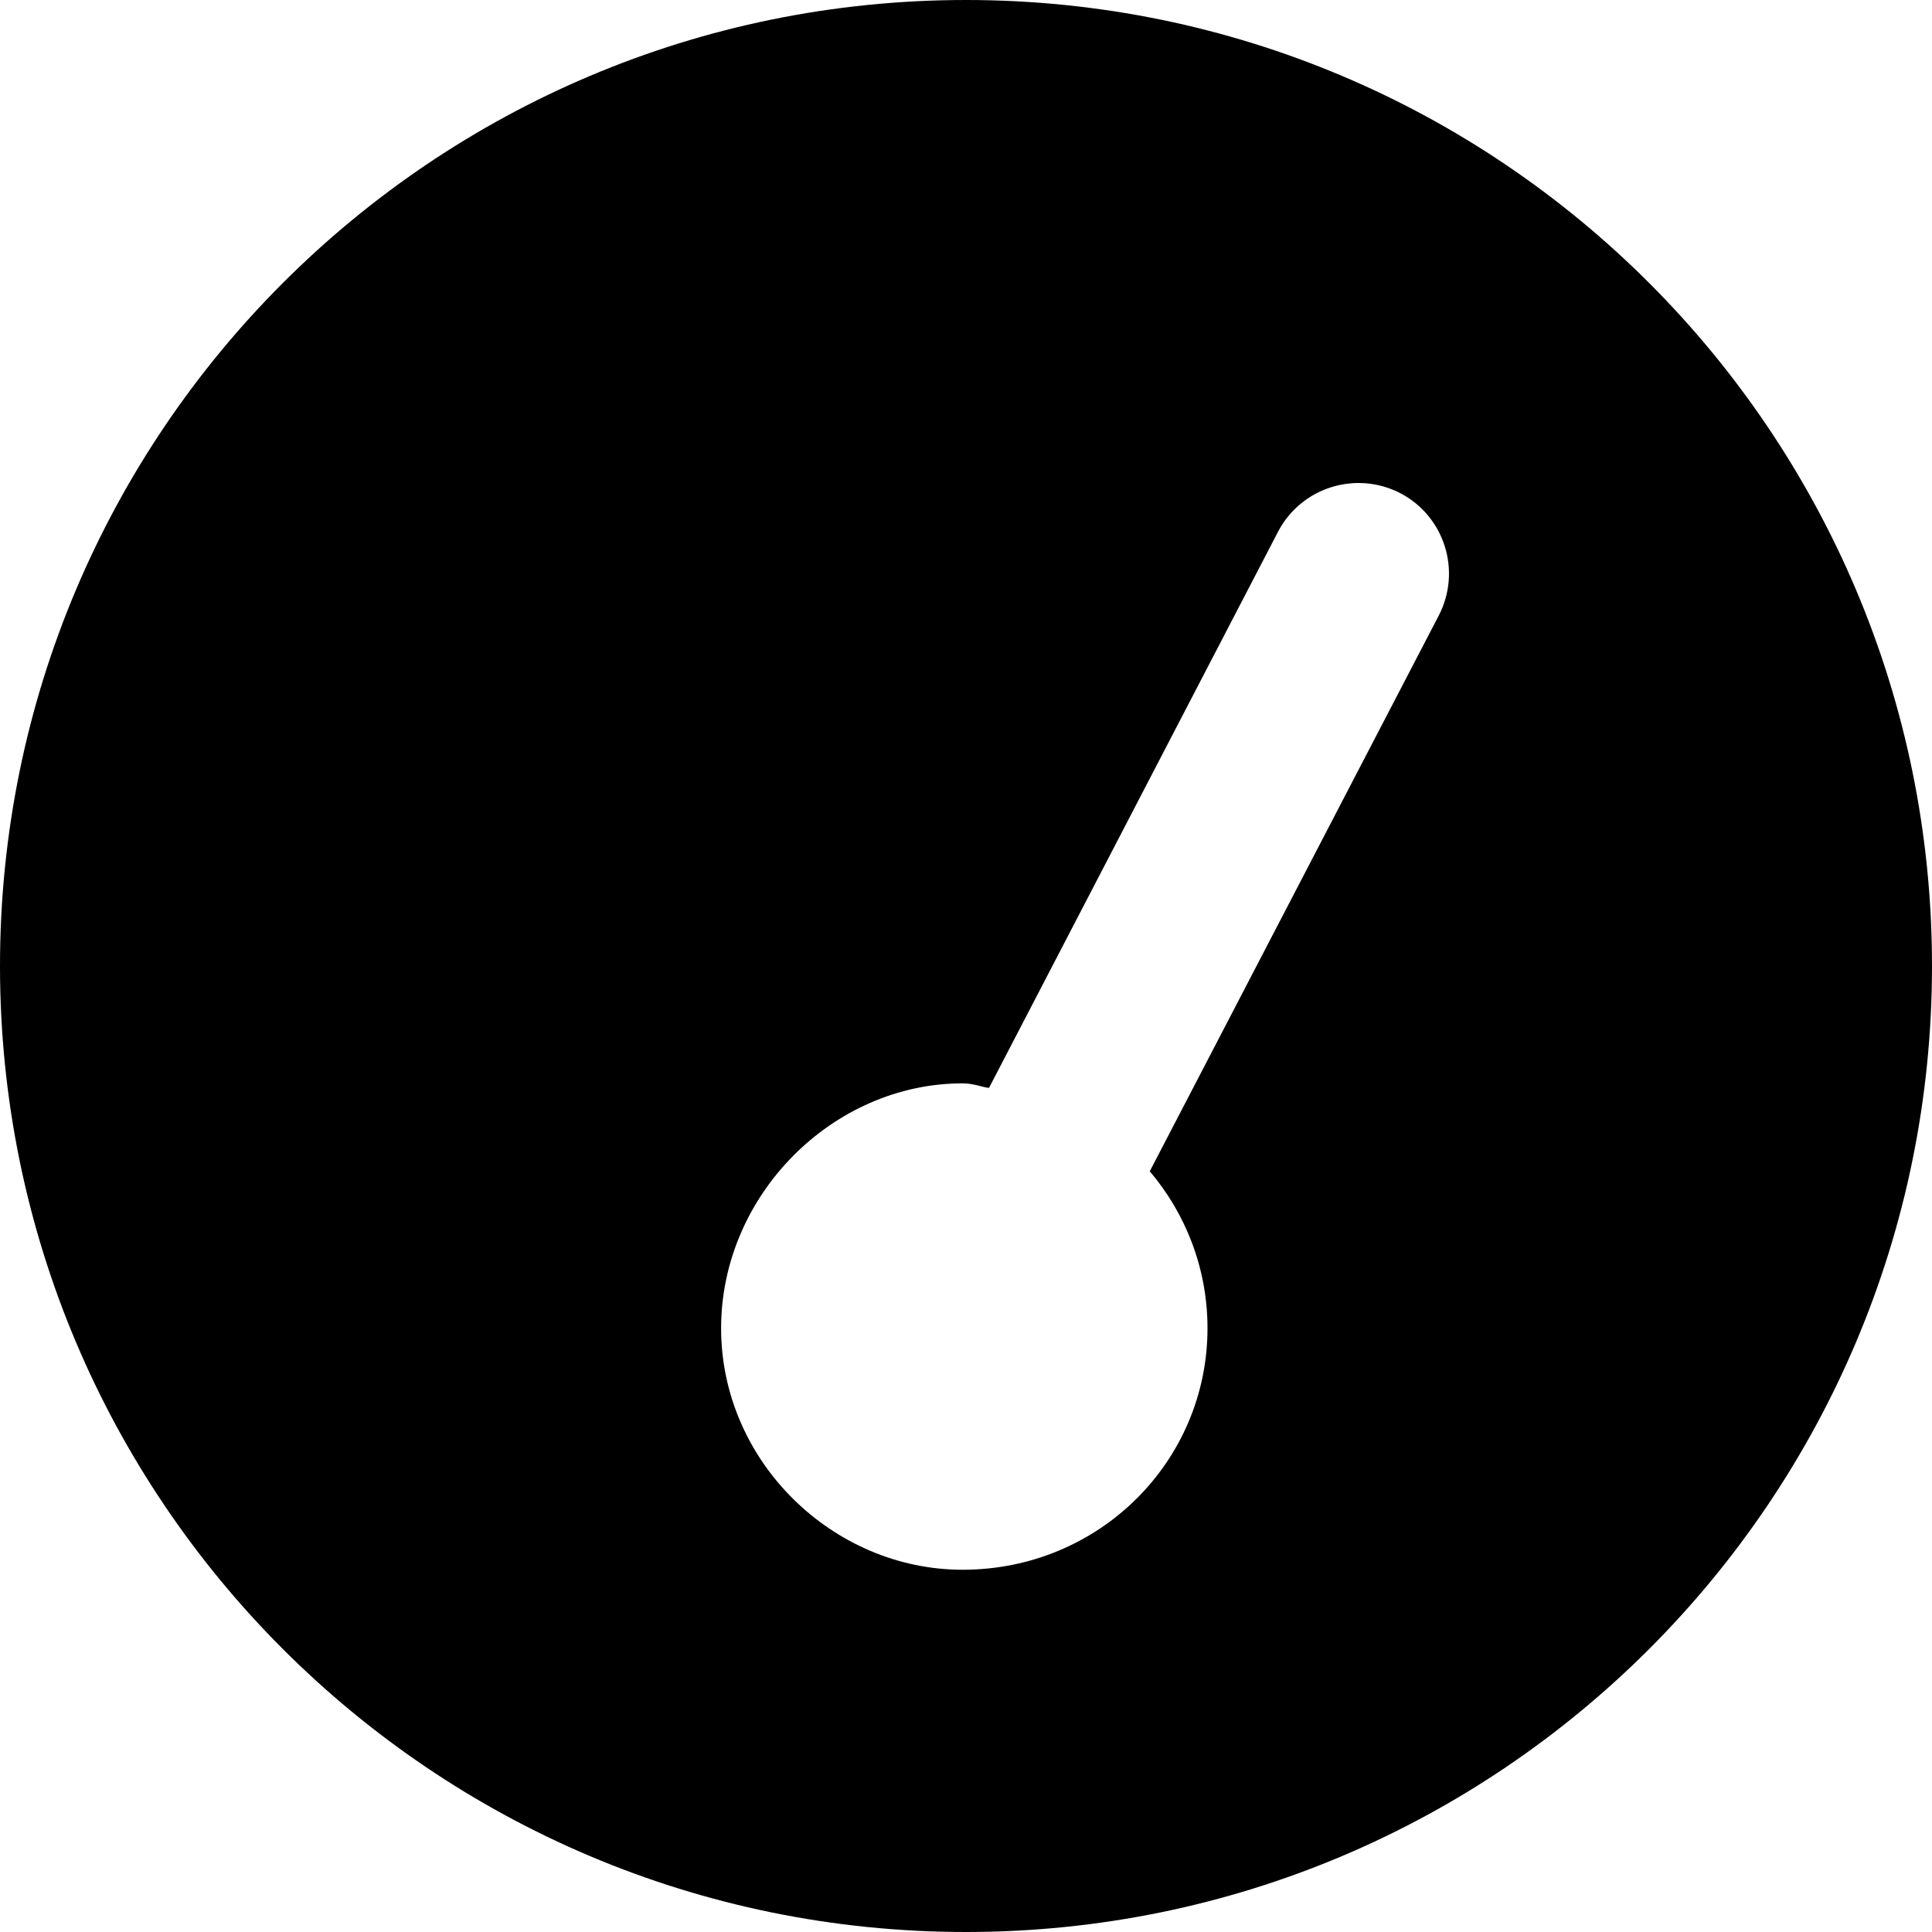
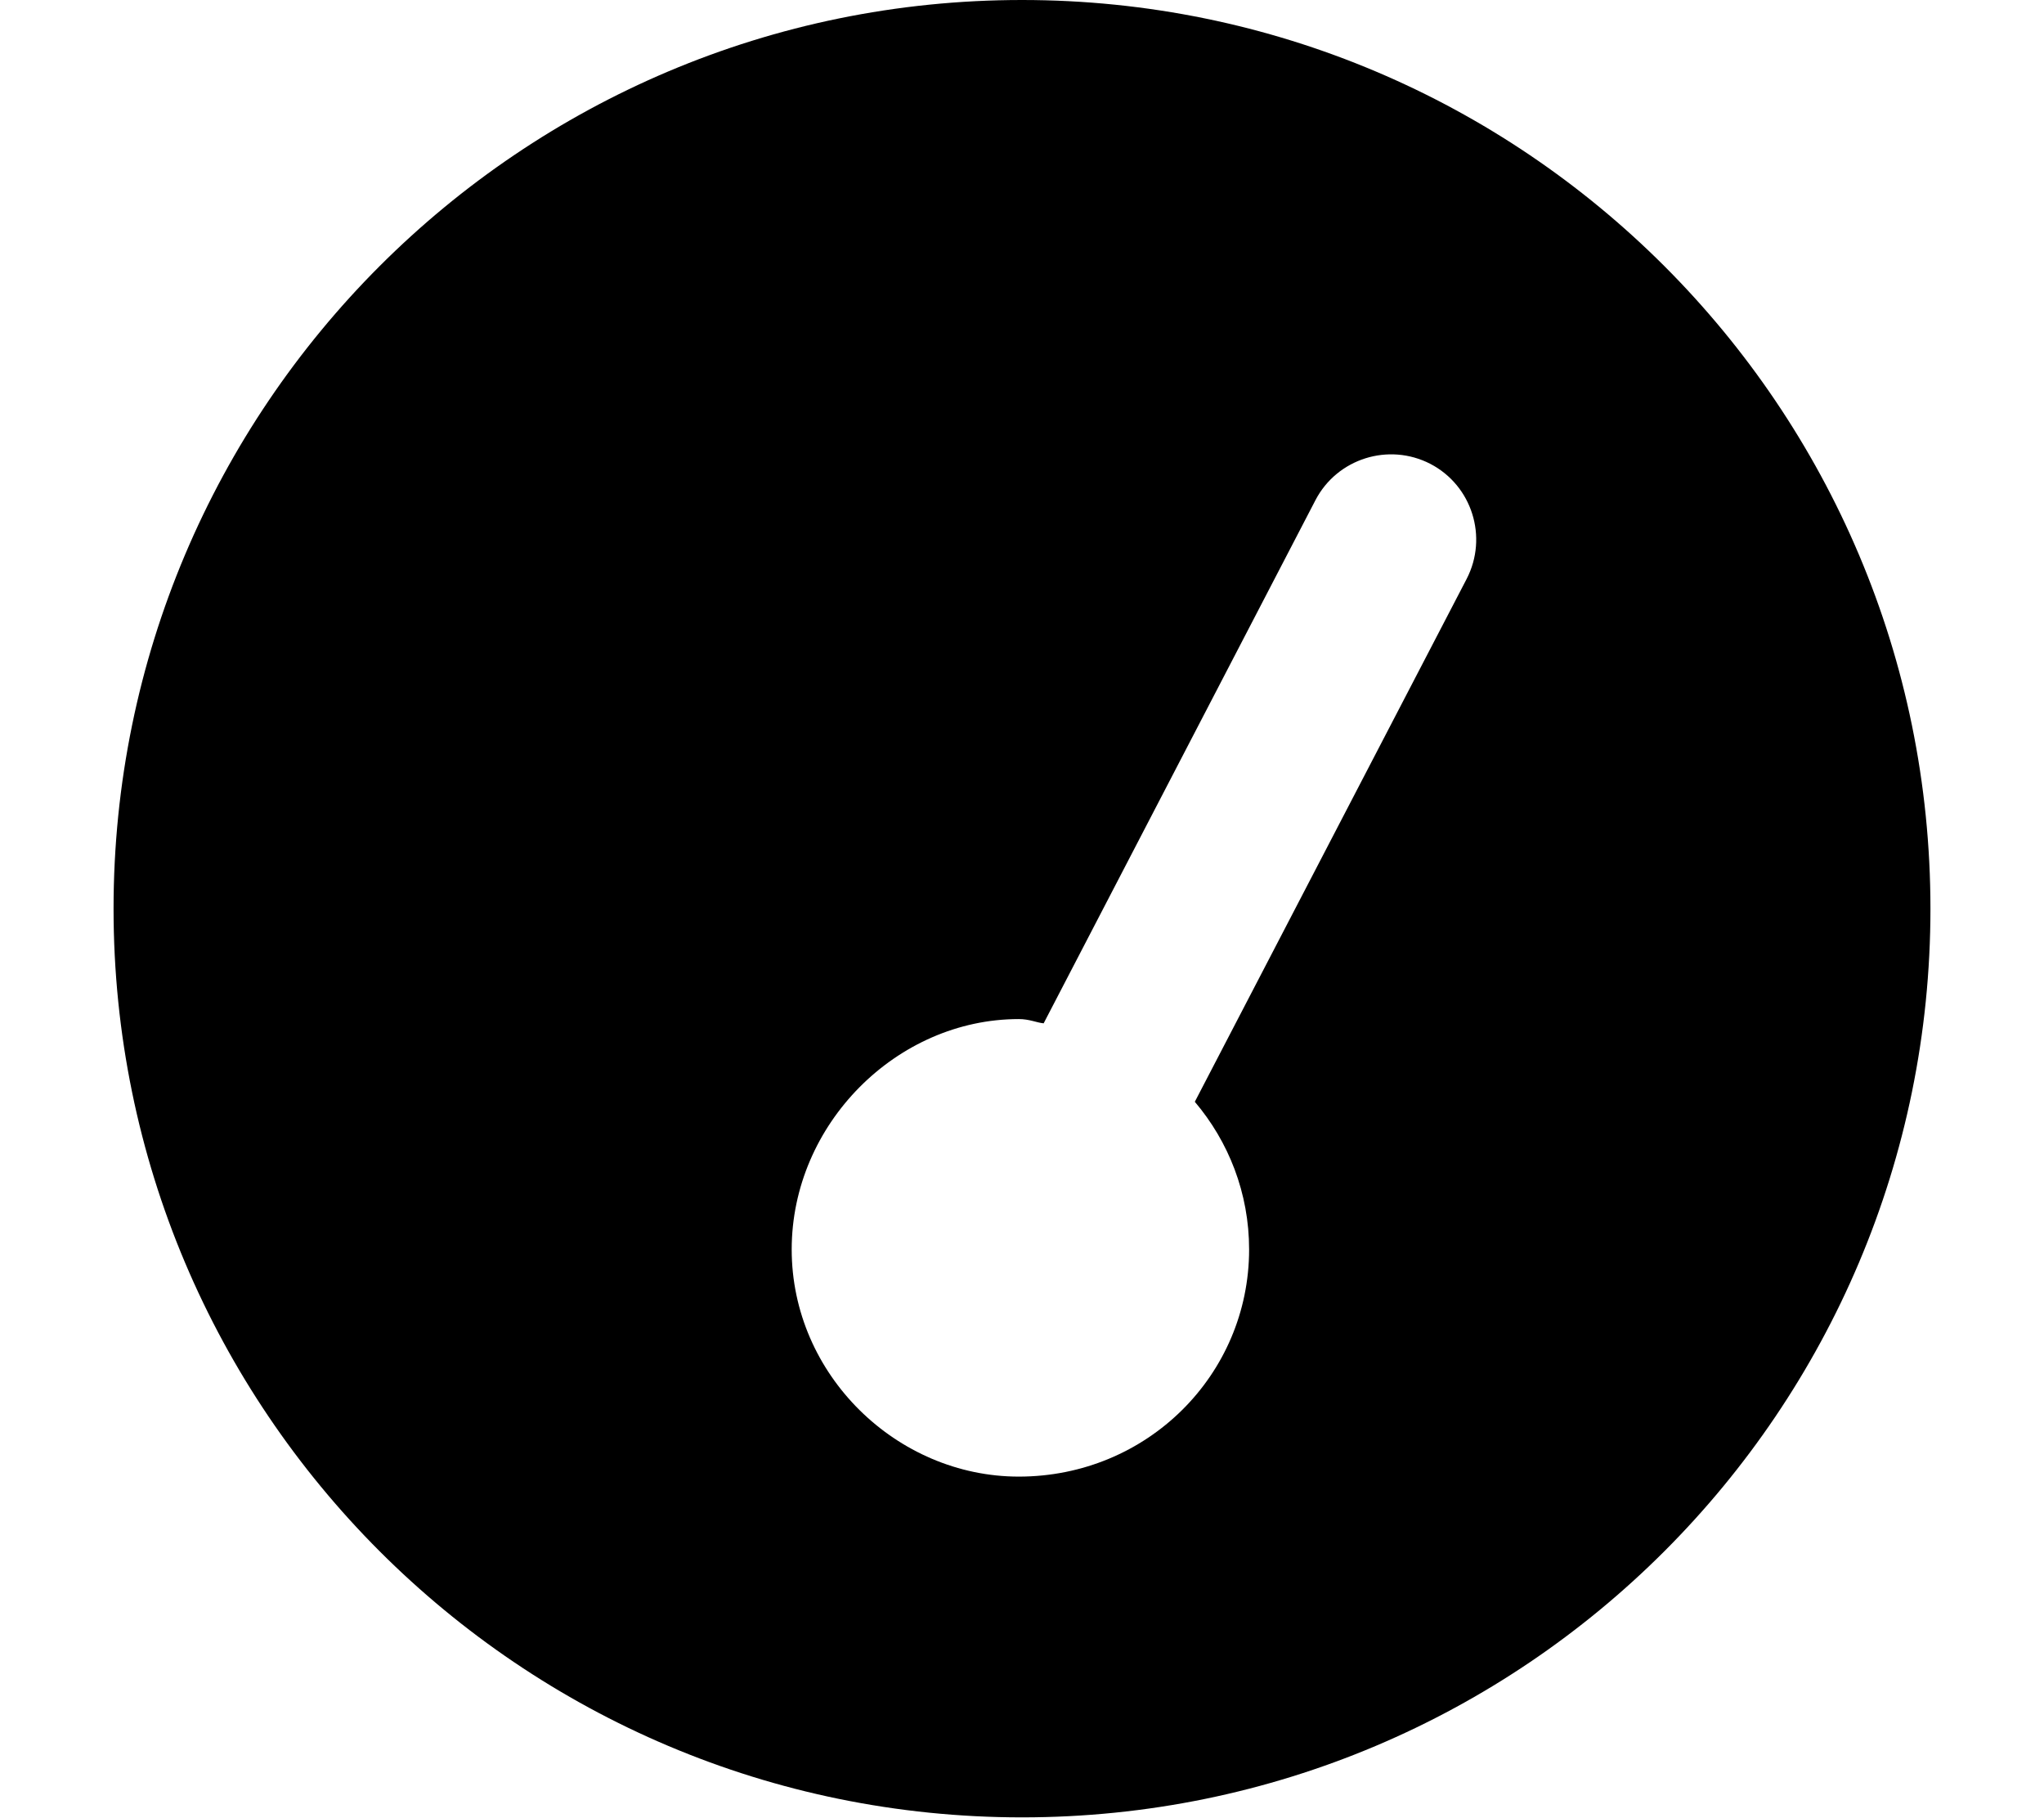
- <svg xmlns="http://www.w3.org/2000/svg" viewBox="0 0 512 512" version="1.1" id="svg3">
+ <svg xmlns="http://www.w3.org/2000/svg" viewBox="0 0 576 512" version="1.1" id="svg3" width="576" height="512">
  <defs id="defs7" />
-   <path fill="currentColor" id="iconBrowser_acceleration" d="M 512,256 C 512,397.4 397.4,512 256,512 114.6,512 0,397.4 0,256 0,114.6 114.6,0 256,0 397.4,0 512,114.6 512,256 Z m -207.3,54.4 76.6,-147.3 c 6.1,-11.8 1.5,-26.3 -10.2,-32.4 -11.8,-6.1 -26.3,-1.5 -32.4,10.2 l -76.6,147.4 c -2,-0.2 -4,-1.2 -7,-1.2 -34.4,0 -64,29.6 -64,64.9 0,35.3 29.6,64 64,64 36.2,0 64.9,-28.7 64.9,-64 0,-15.9 -5.8,-30.4 -15.3,-41.6 z" />
+   <path fill="currentColor" id="iconBrowser_acceleration" d="M 544,256 C 544,397.4 429.4,512 288,512 146.6,512 32,397.4 32,256 32,114.6 146.6,0 288,0 429.4,0 544,114.6 544,256 Z m -207.3,54.4 76.6,-147.3 c 6.1,-11.8 1.5,-26.3 -10.2,-32.4 -11.8,-6.1 -26.3,-1.5 -32.4,10.2 l -76.6,147.4 c -2,-0.2 -4,-1.2 -7,-1.2 -34.4,0 -64,29.6 -64,64.9 0,35.3 29.6,64 64,64 36.2,0 64.9,-28.7 64.9,-64 0,-15.9 -5.8,-30.4 -15.3,-41.6 z" />
</svg>
